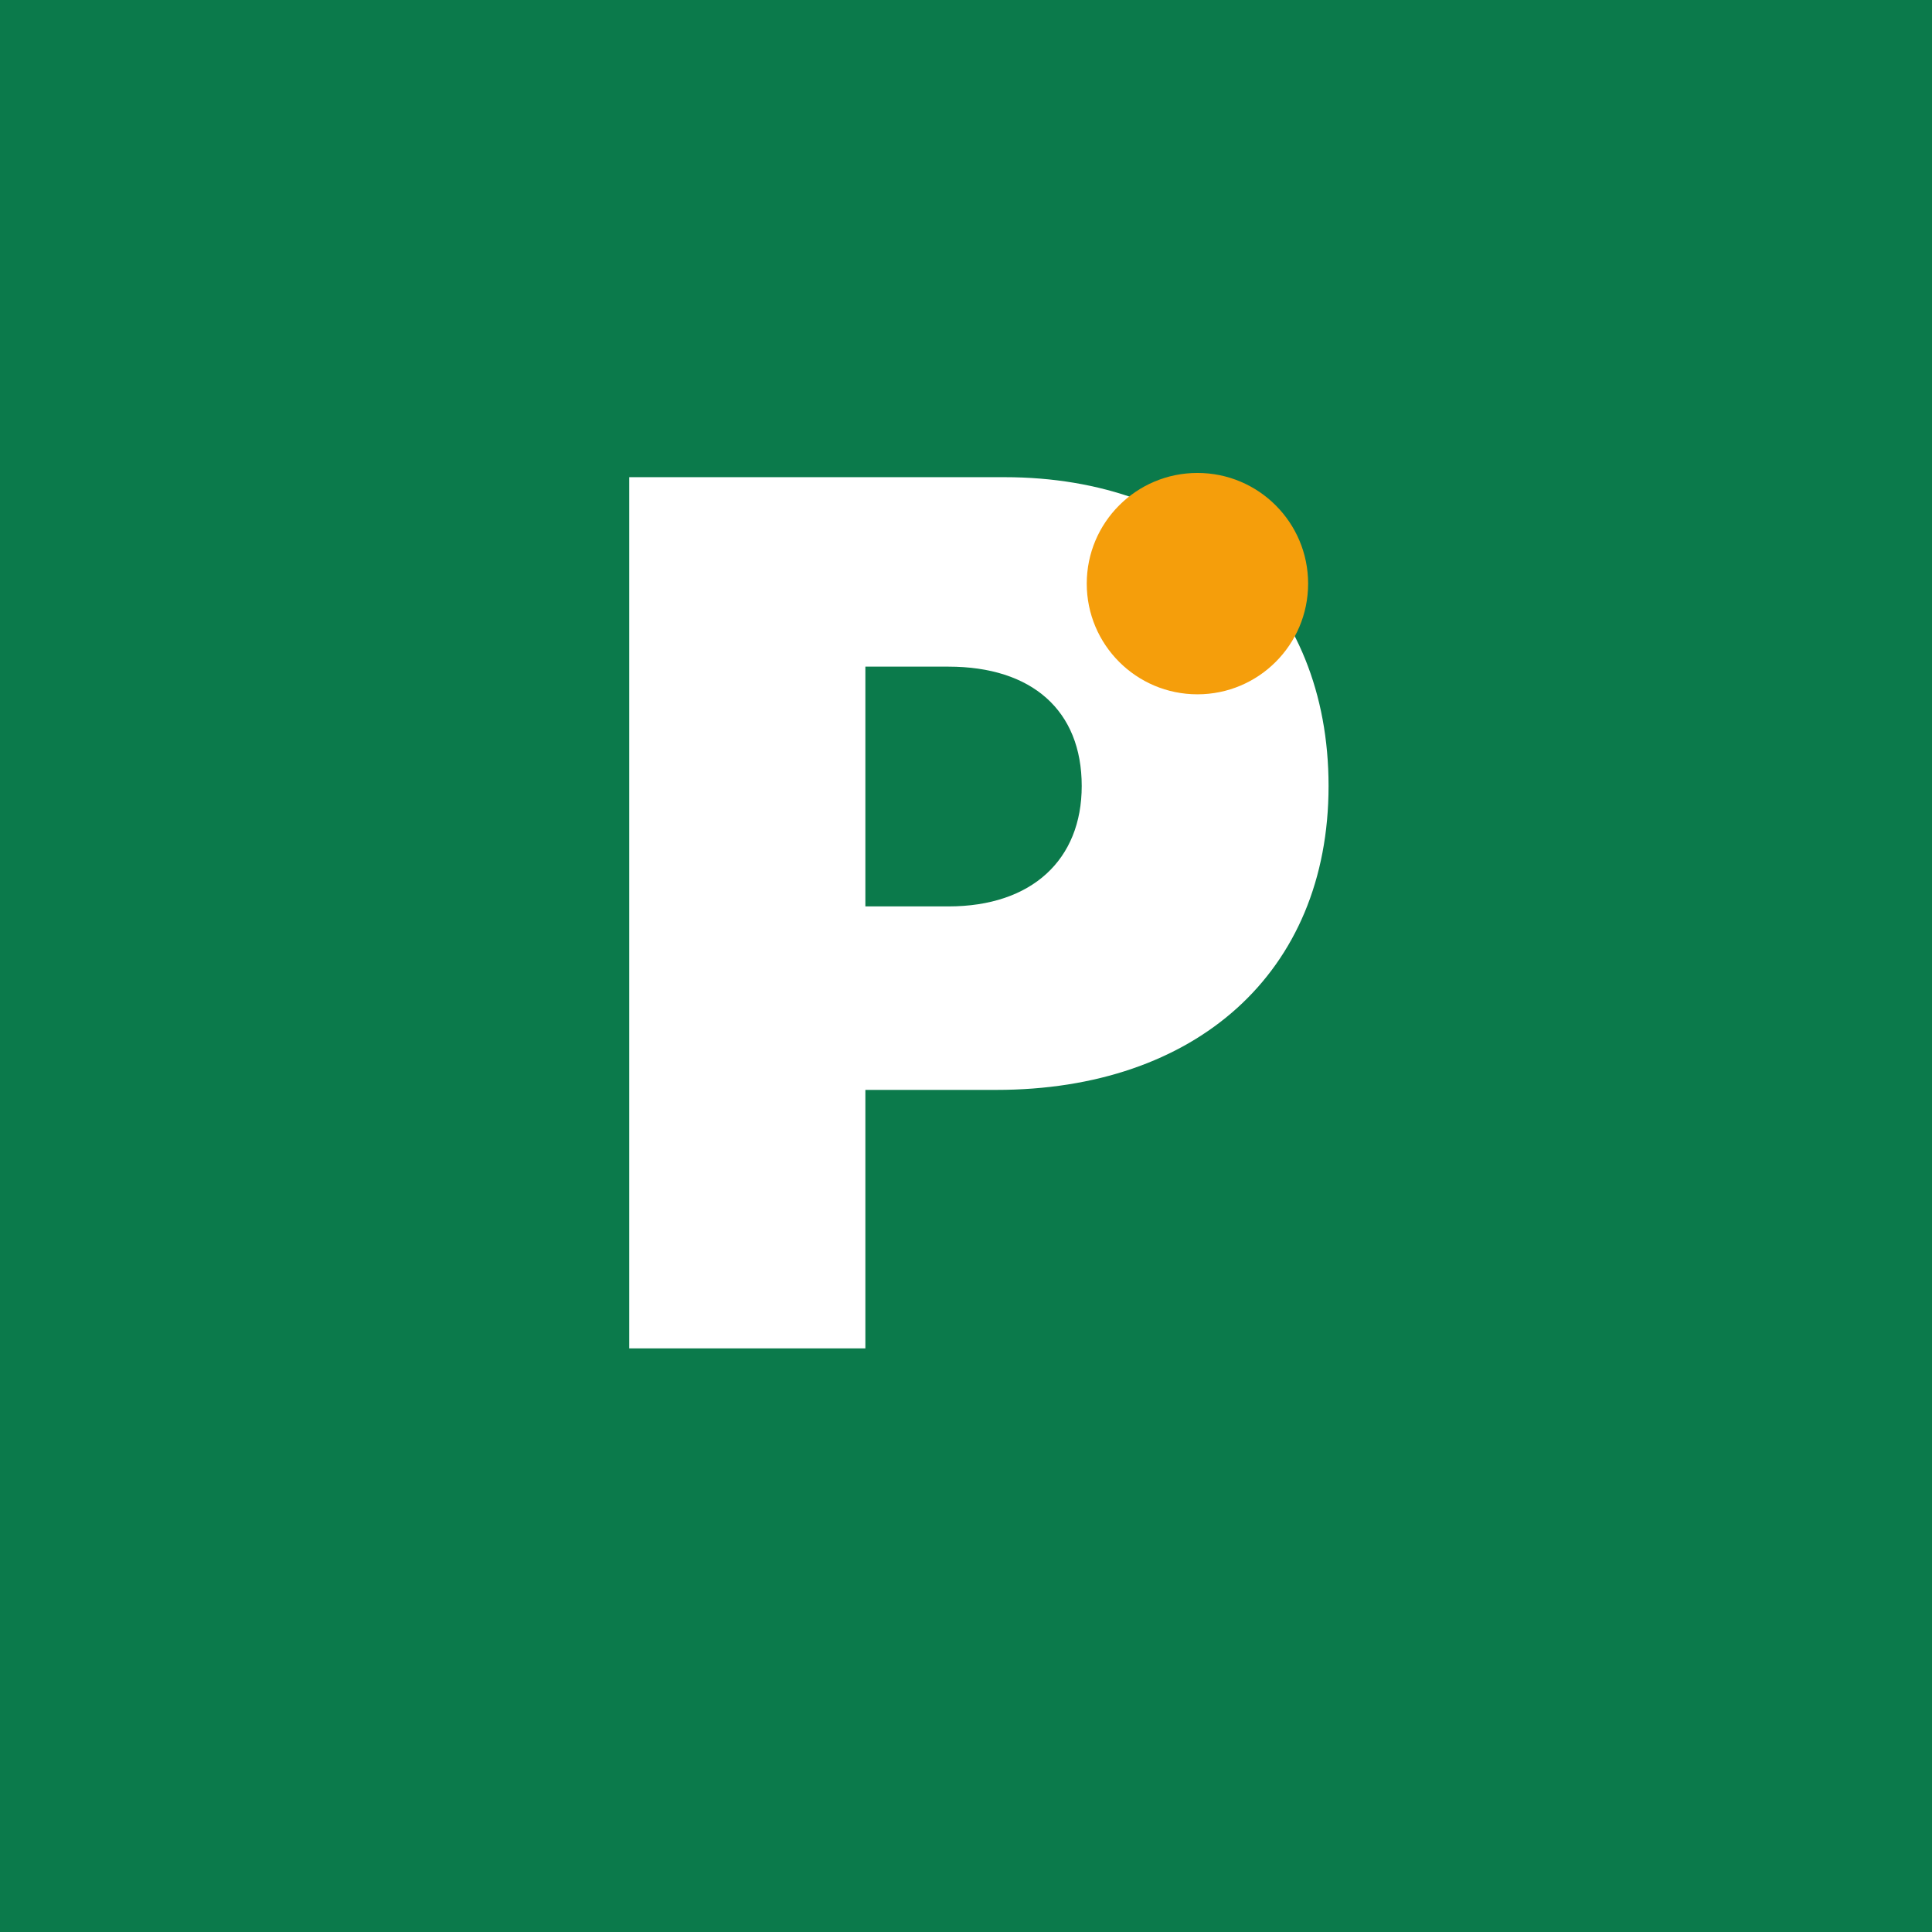
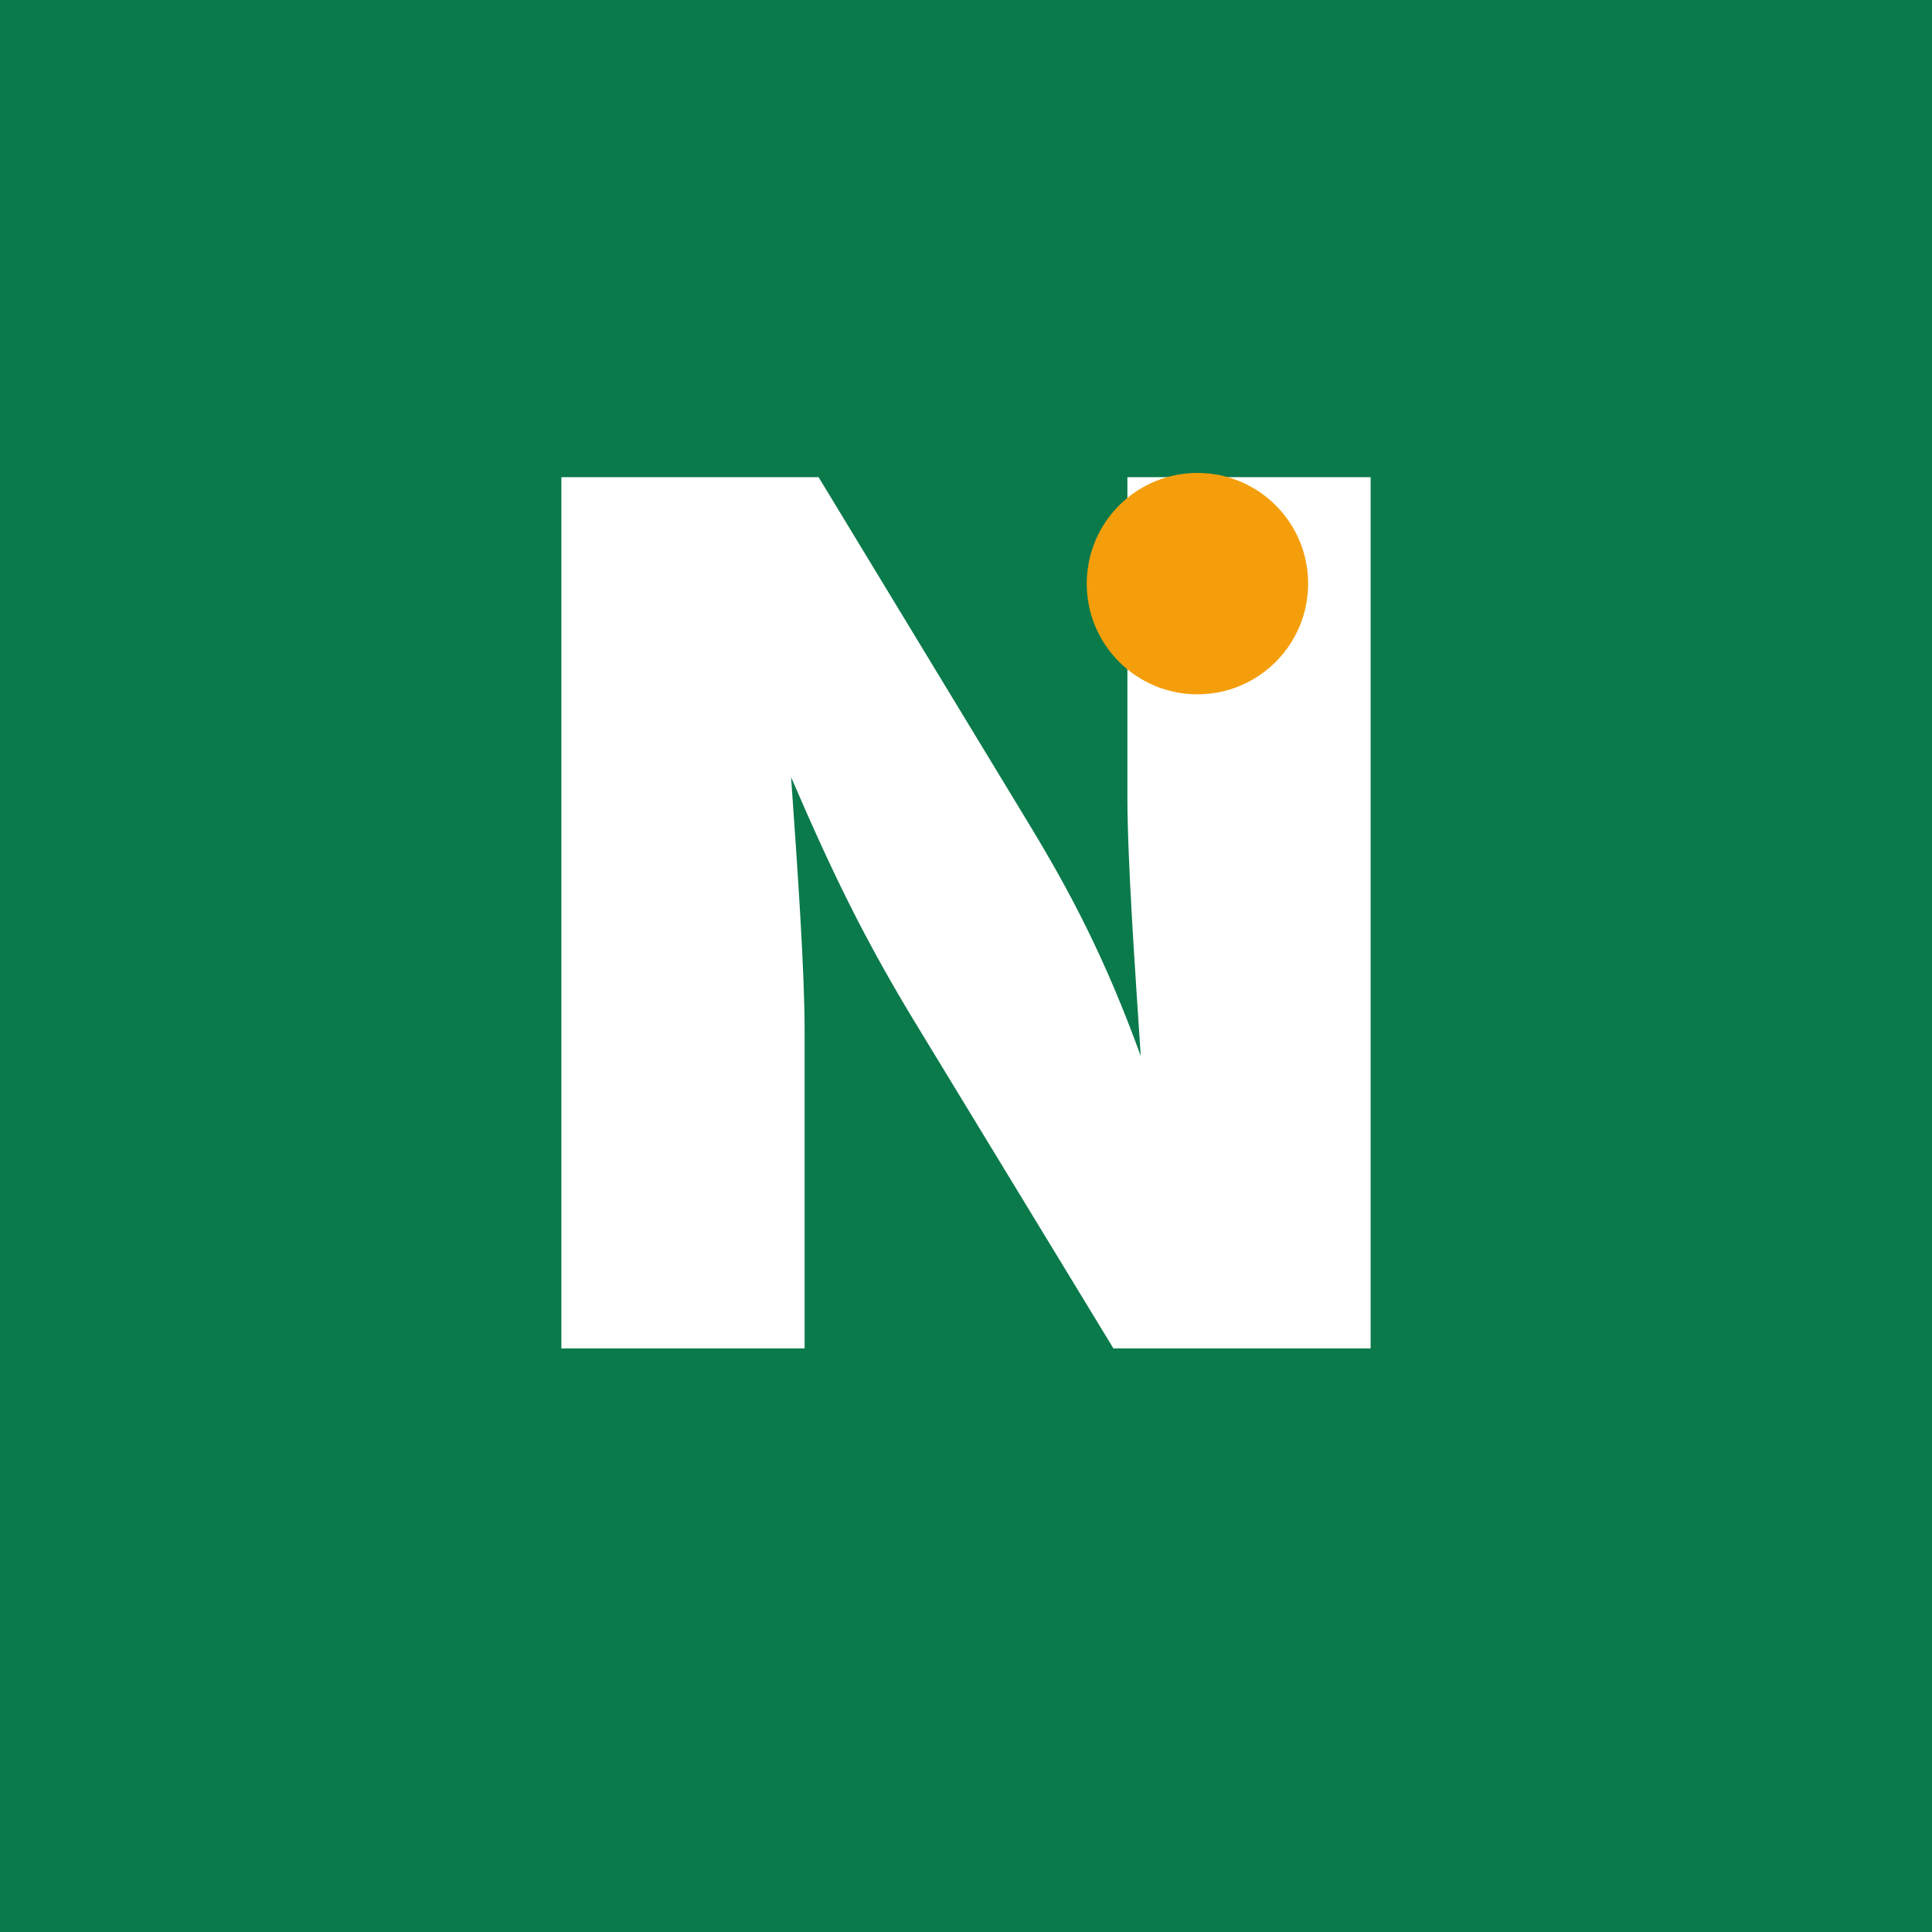
<svg xmlns="http://www.w3.org/2000/svg" viewBox="0 0 192 192" width="192" height="192">
  <rect width="192" height="192" fill="#0B7A4B" />
-   <text x="96" y="134" text-anchor="middle" font-family="-apple-system, BlinkMacSystemFont, 'Segoe UI', sans-serif" font-size="119" font-weight="900" fill="#FFFFFF" letter-spacing="-3">P</text>
+   <text x="96" y="134" text-anchor="middle" font-family="-apple-system, BlinkMacSystemFont, 'Segoe UI', sans-serif" font-size="119" font-weight="900" fill="#FFFFFF" letter-spacing="-3">N</text>
  <circle cx="119" cy="58" r="11" fill="#F59E0B" />
</svg>
